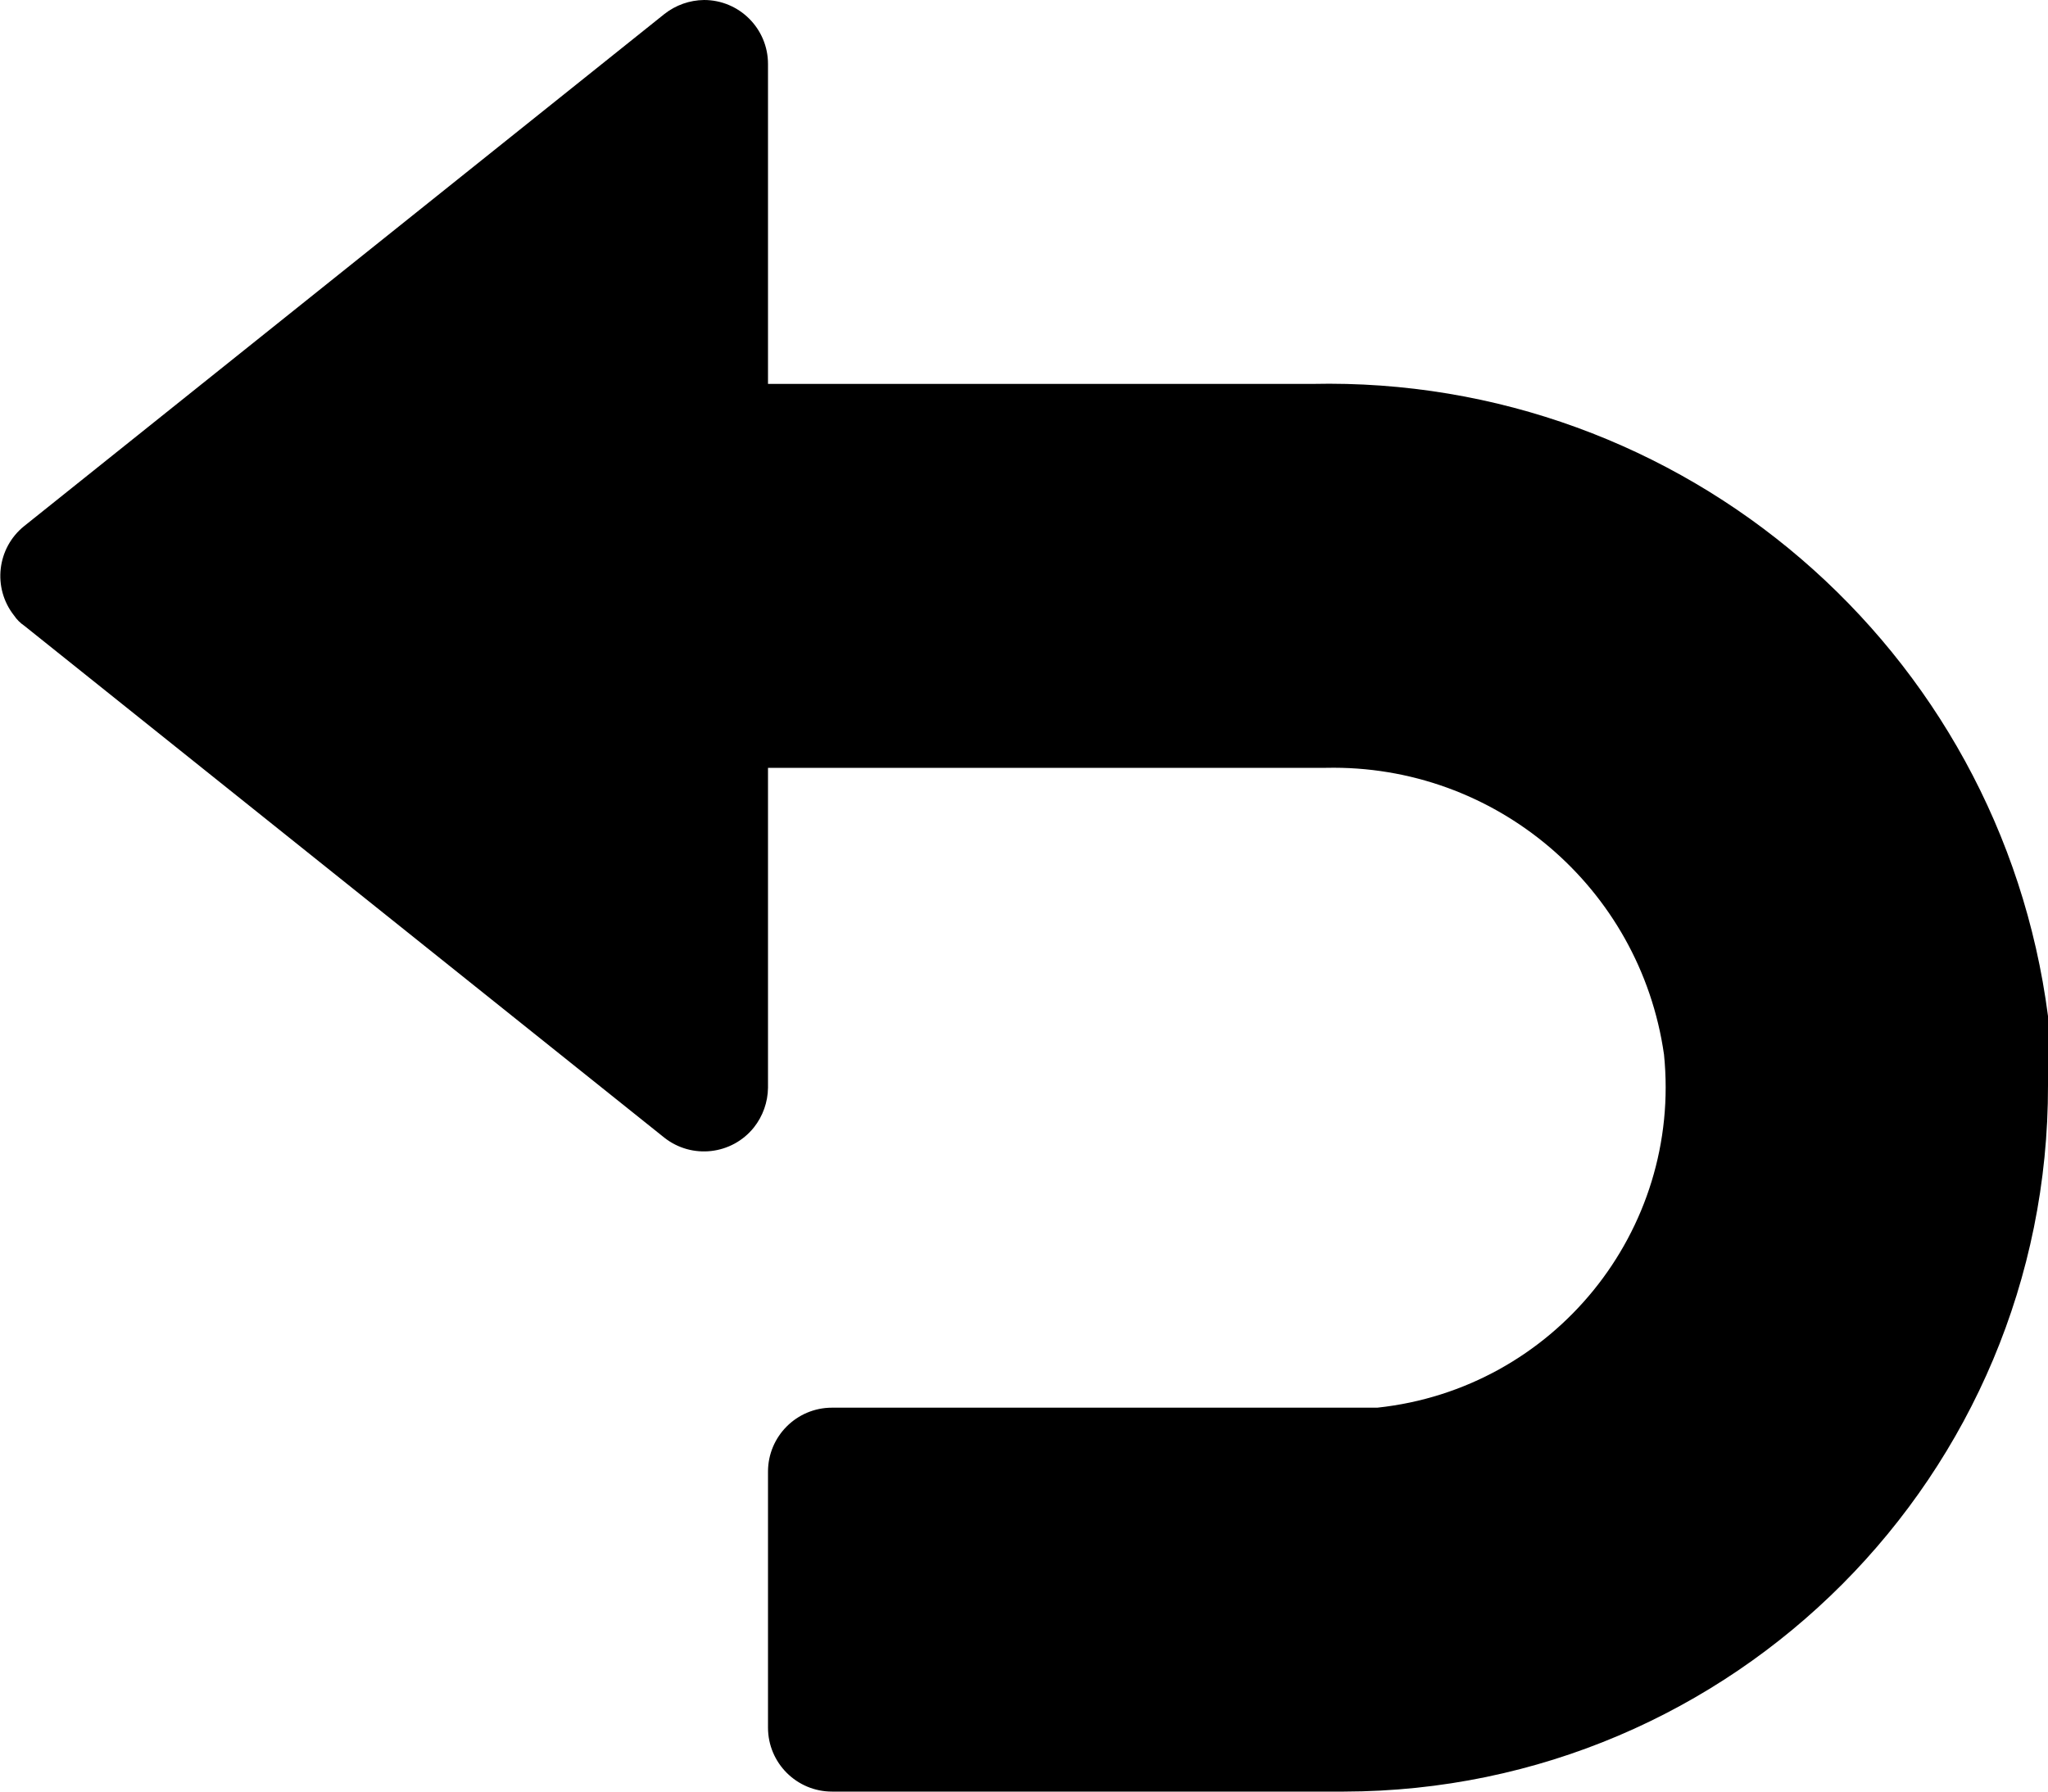
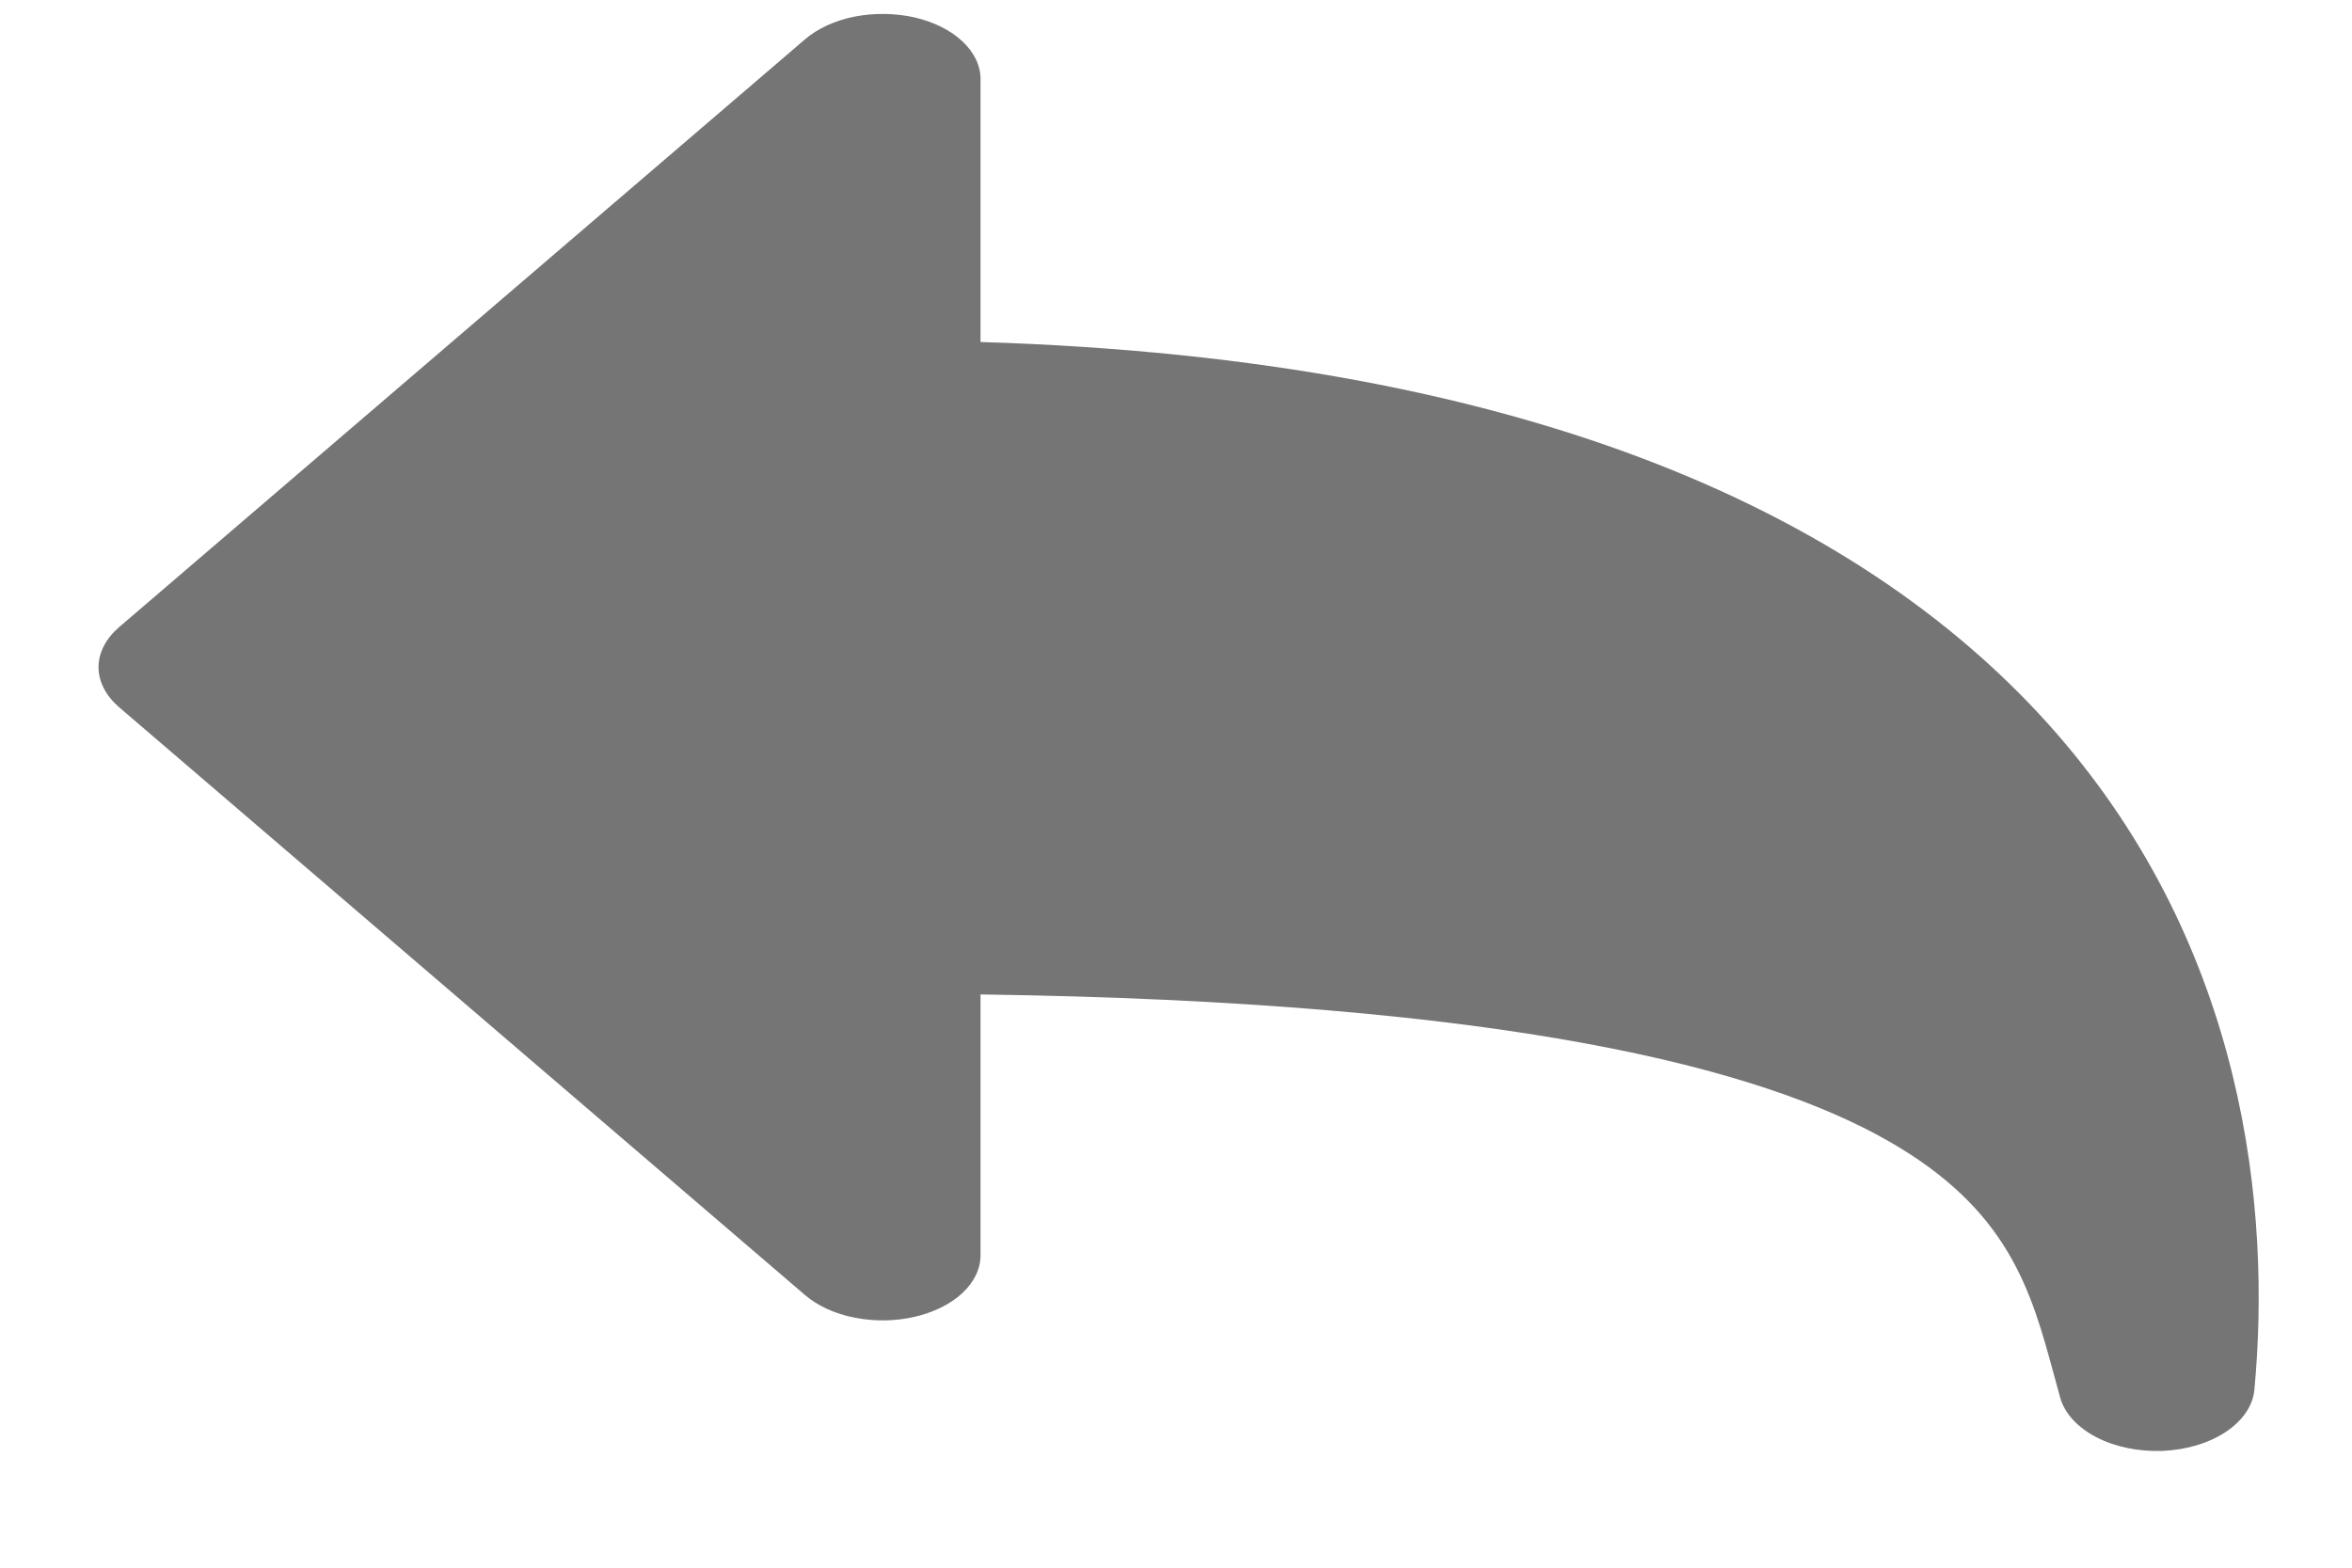
- <svg xmlns="http://www.w3.org/2000/svg" viewBox="0 0 16 14">
-   <path d="M16 7.94A5.67 5.67 0 0010.25 3H6V.5a.5.5 0 00-.5-.5.51.51 0 00-.31.11l-5 4a.5.5 0 00-.08.7.3.3 0 00.08.08l5 4a.5.5 0 00.7-.08A.51.51 0 006 8.5V6h4.36A2.61 2.61 0 0113 8.24 2.52 2.52 0 0110.76 11H6.5a.5.5 0 00-.5.5v2a.5.5 0 00.5.5h4A5.51 5.51 0 0016 8.48a4.89 4.89 0 000-.54z" />
+ <svg xmlns="http://www.w3.org/2000/svg" width="18" height="12" viewBox="0 0 18 12" fill="none">
+   <path fill-rule="evenodd" clip-rule="evenodd" d="M7.504 0.607C7.505 0.503 7.456 0.401 7.365 0.316C7.274 0.231 7.146 0.167 6.998 0.133C6.85 0.1 6.69 0.098 6.54 0.127C6.39 0.157 6.258 0.218 6.162 0.3L0.912 4.8C0.81 4.888 0.754 4.996 0.754 5.107C0.754 5.218 0.81 5.326 0.912 5.414L6.162 9.914C6.258 9.996 6.39 10.057 6.54 10.086C6.69 10.116 6.85 10.114 6.998 10.08C7.146 10.046 7.274 9.983 7.365 9.898C7.456 9.813 7.505 9.711 7.504 9.607V7.612C11.539 7.668 13.477 8.178 14.45 8.733C15.376 9.261 15.545 9.881 15.721 10.531L15.767 10.699C15.801 10.819 15.899 10.926 16.043 11.001C16.188 11.076 16.368 11.113 16.55 11.106C16.733 11.098 16.905 11.047 17.035 10.96C17.164 10.874 17.242 10.76 17.253 10.638C17.381 9.264 17.188 7.273 15.733 5.607C14.32 3.991 11.775 2.748 7.504 2.618V0.607Z" fill="#757575" />
</svg>
